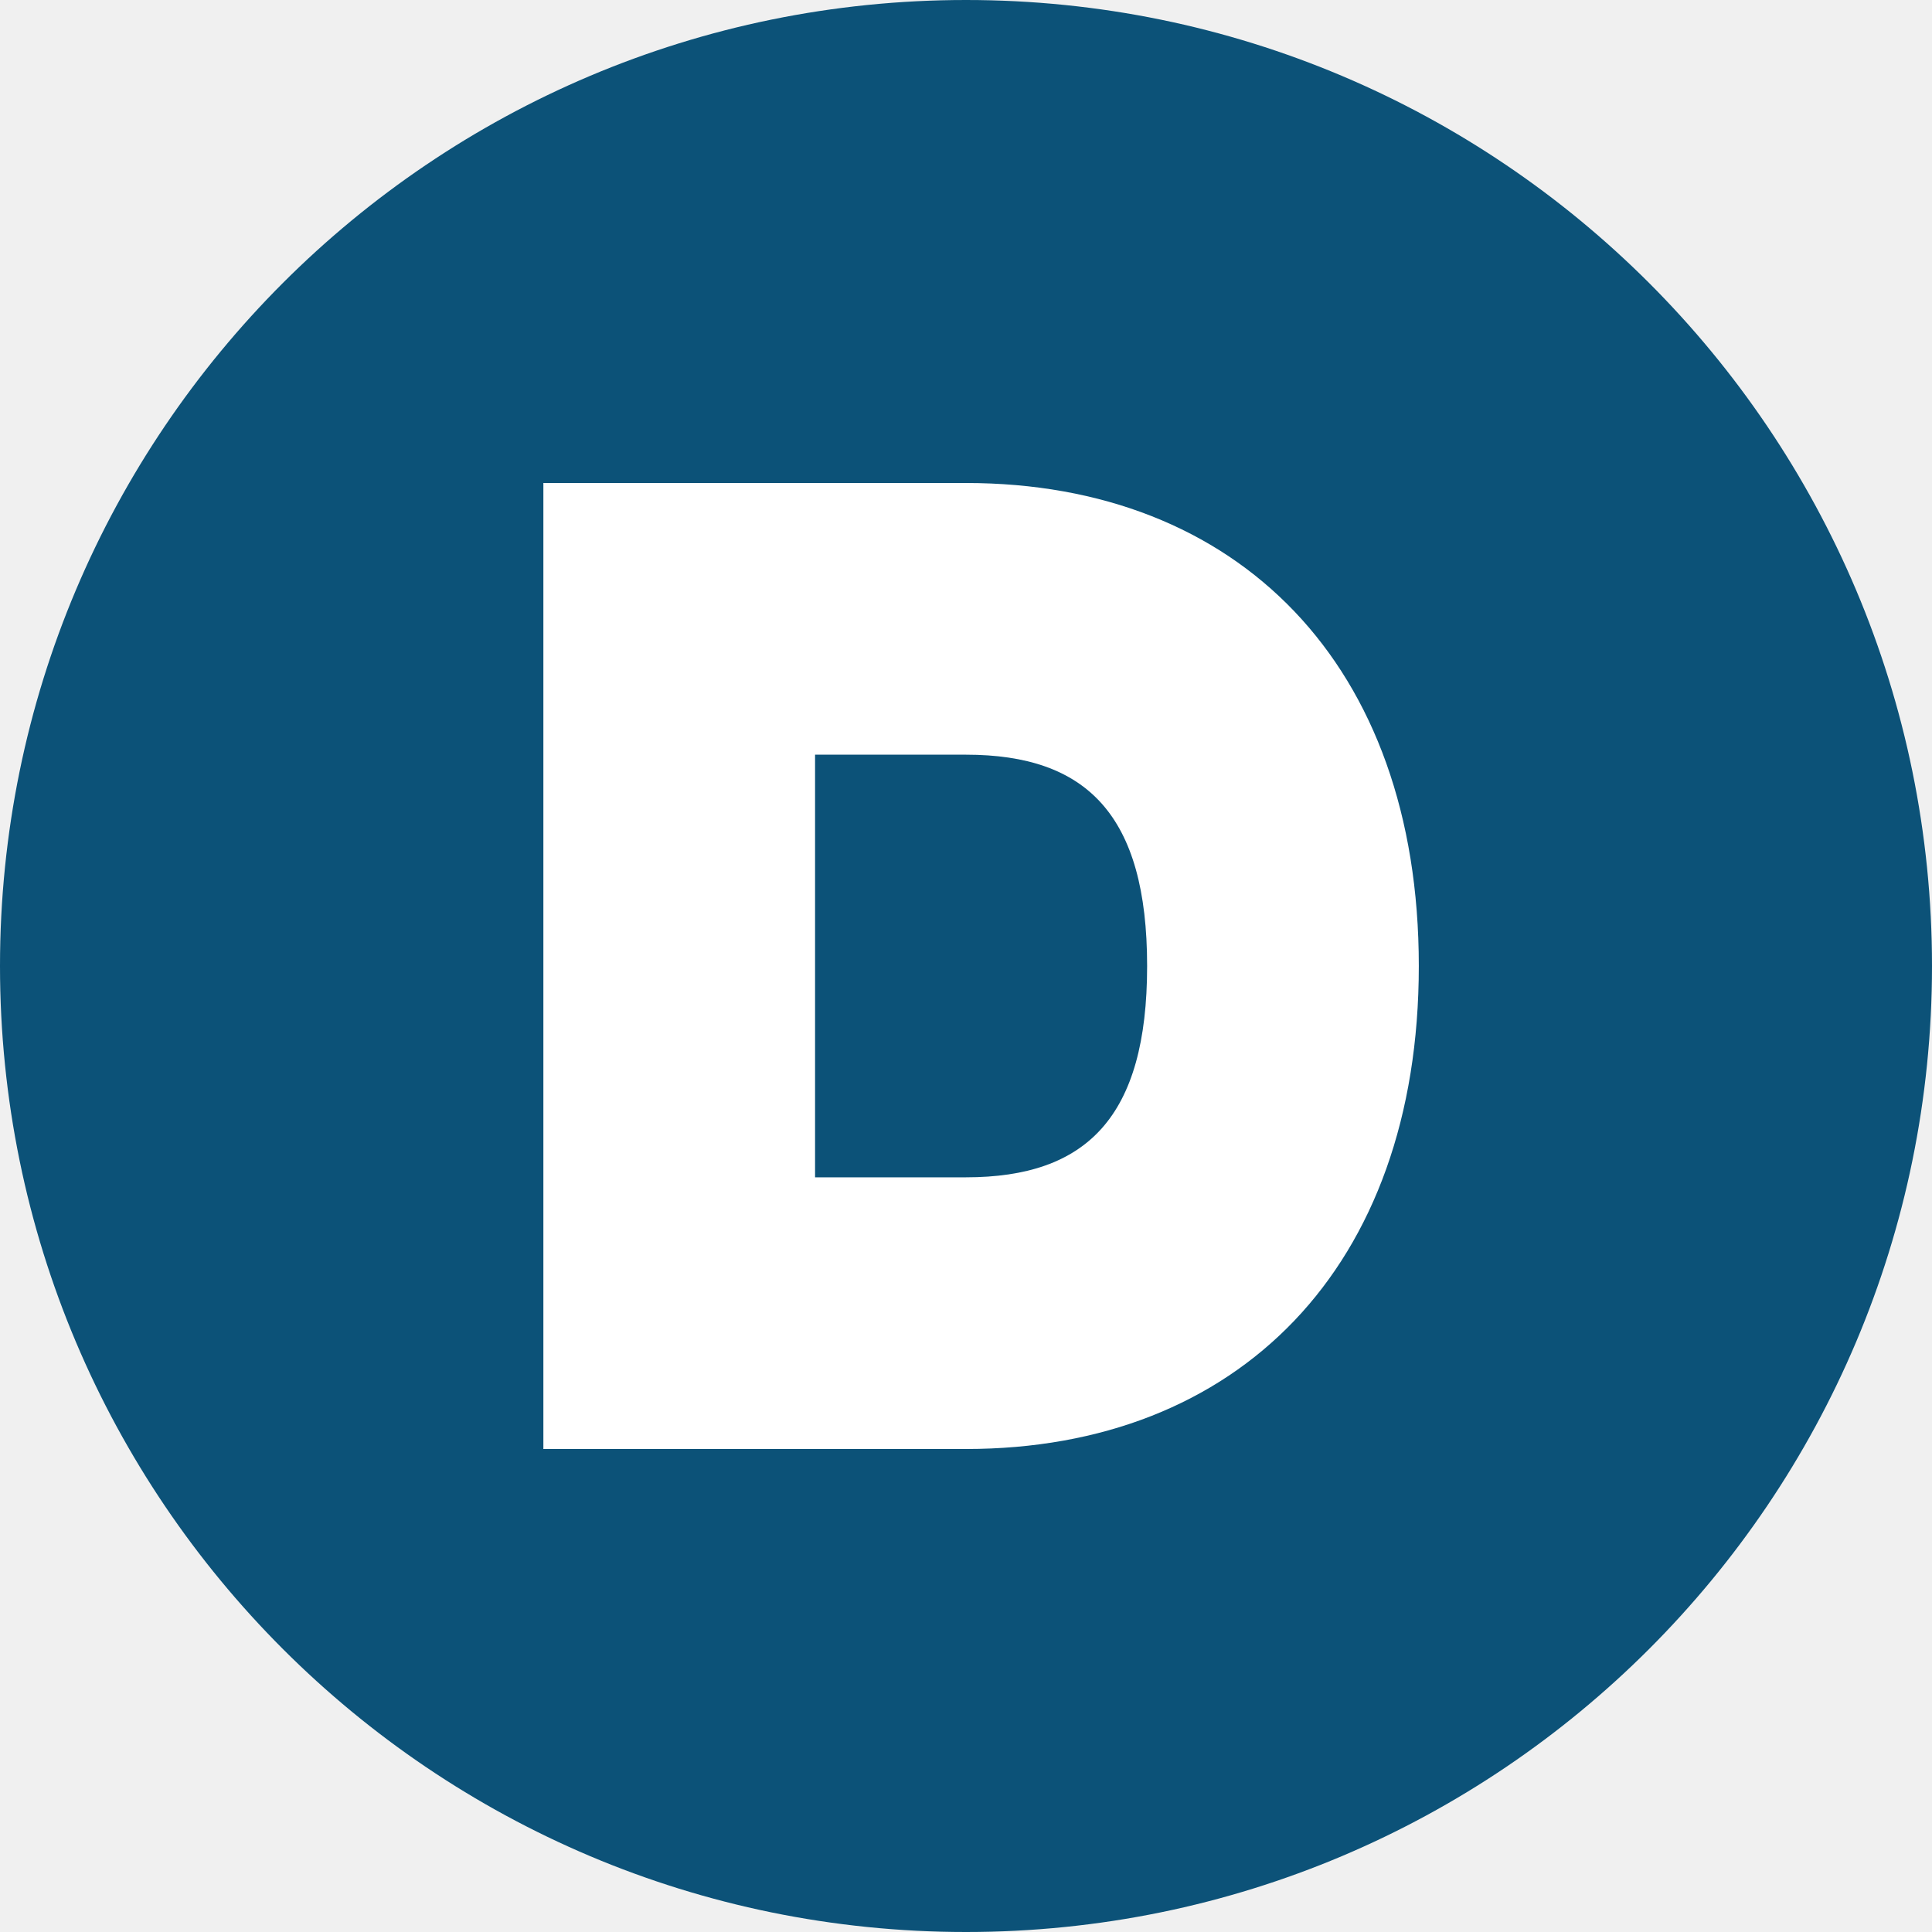
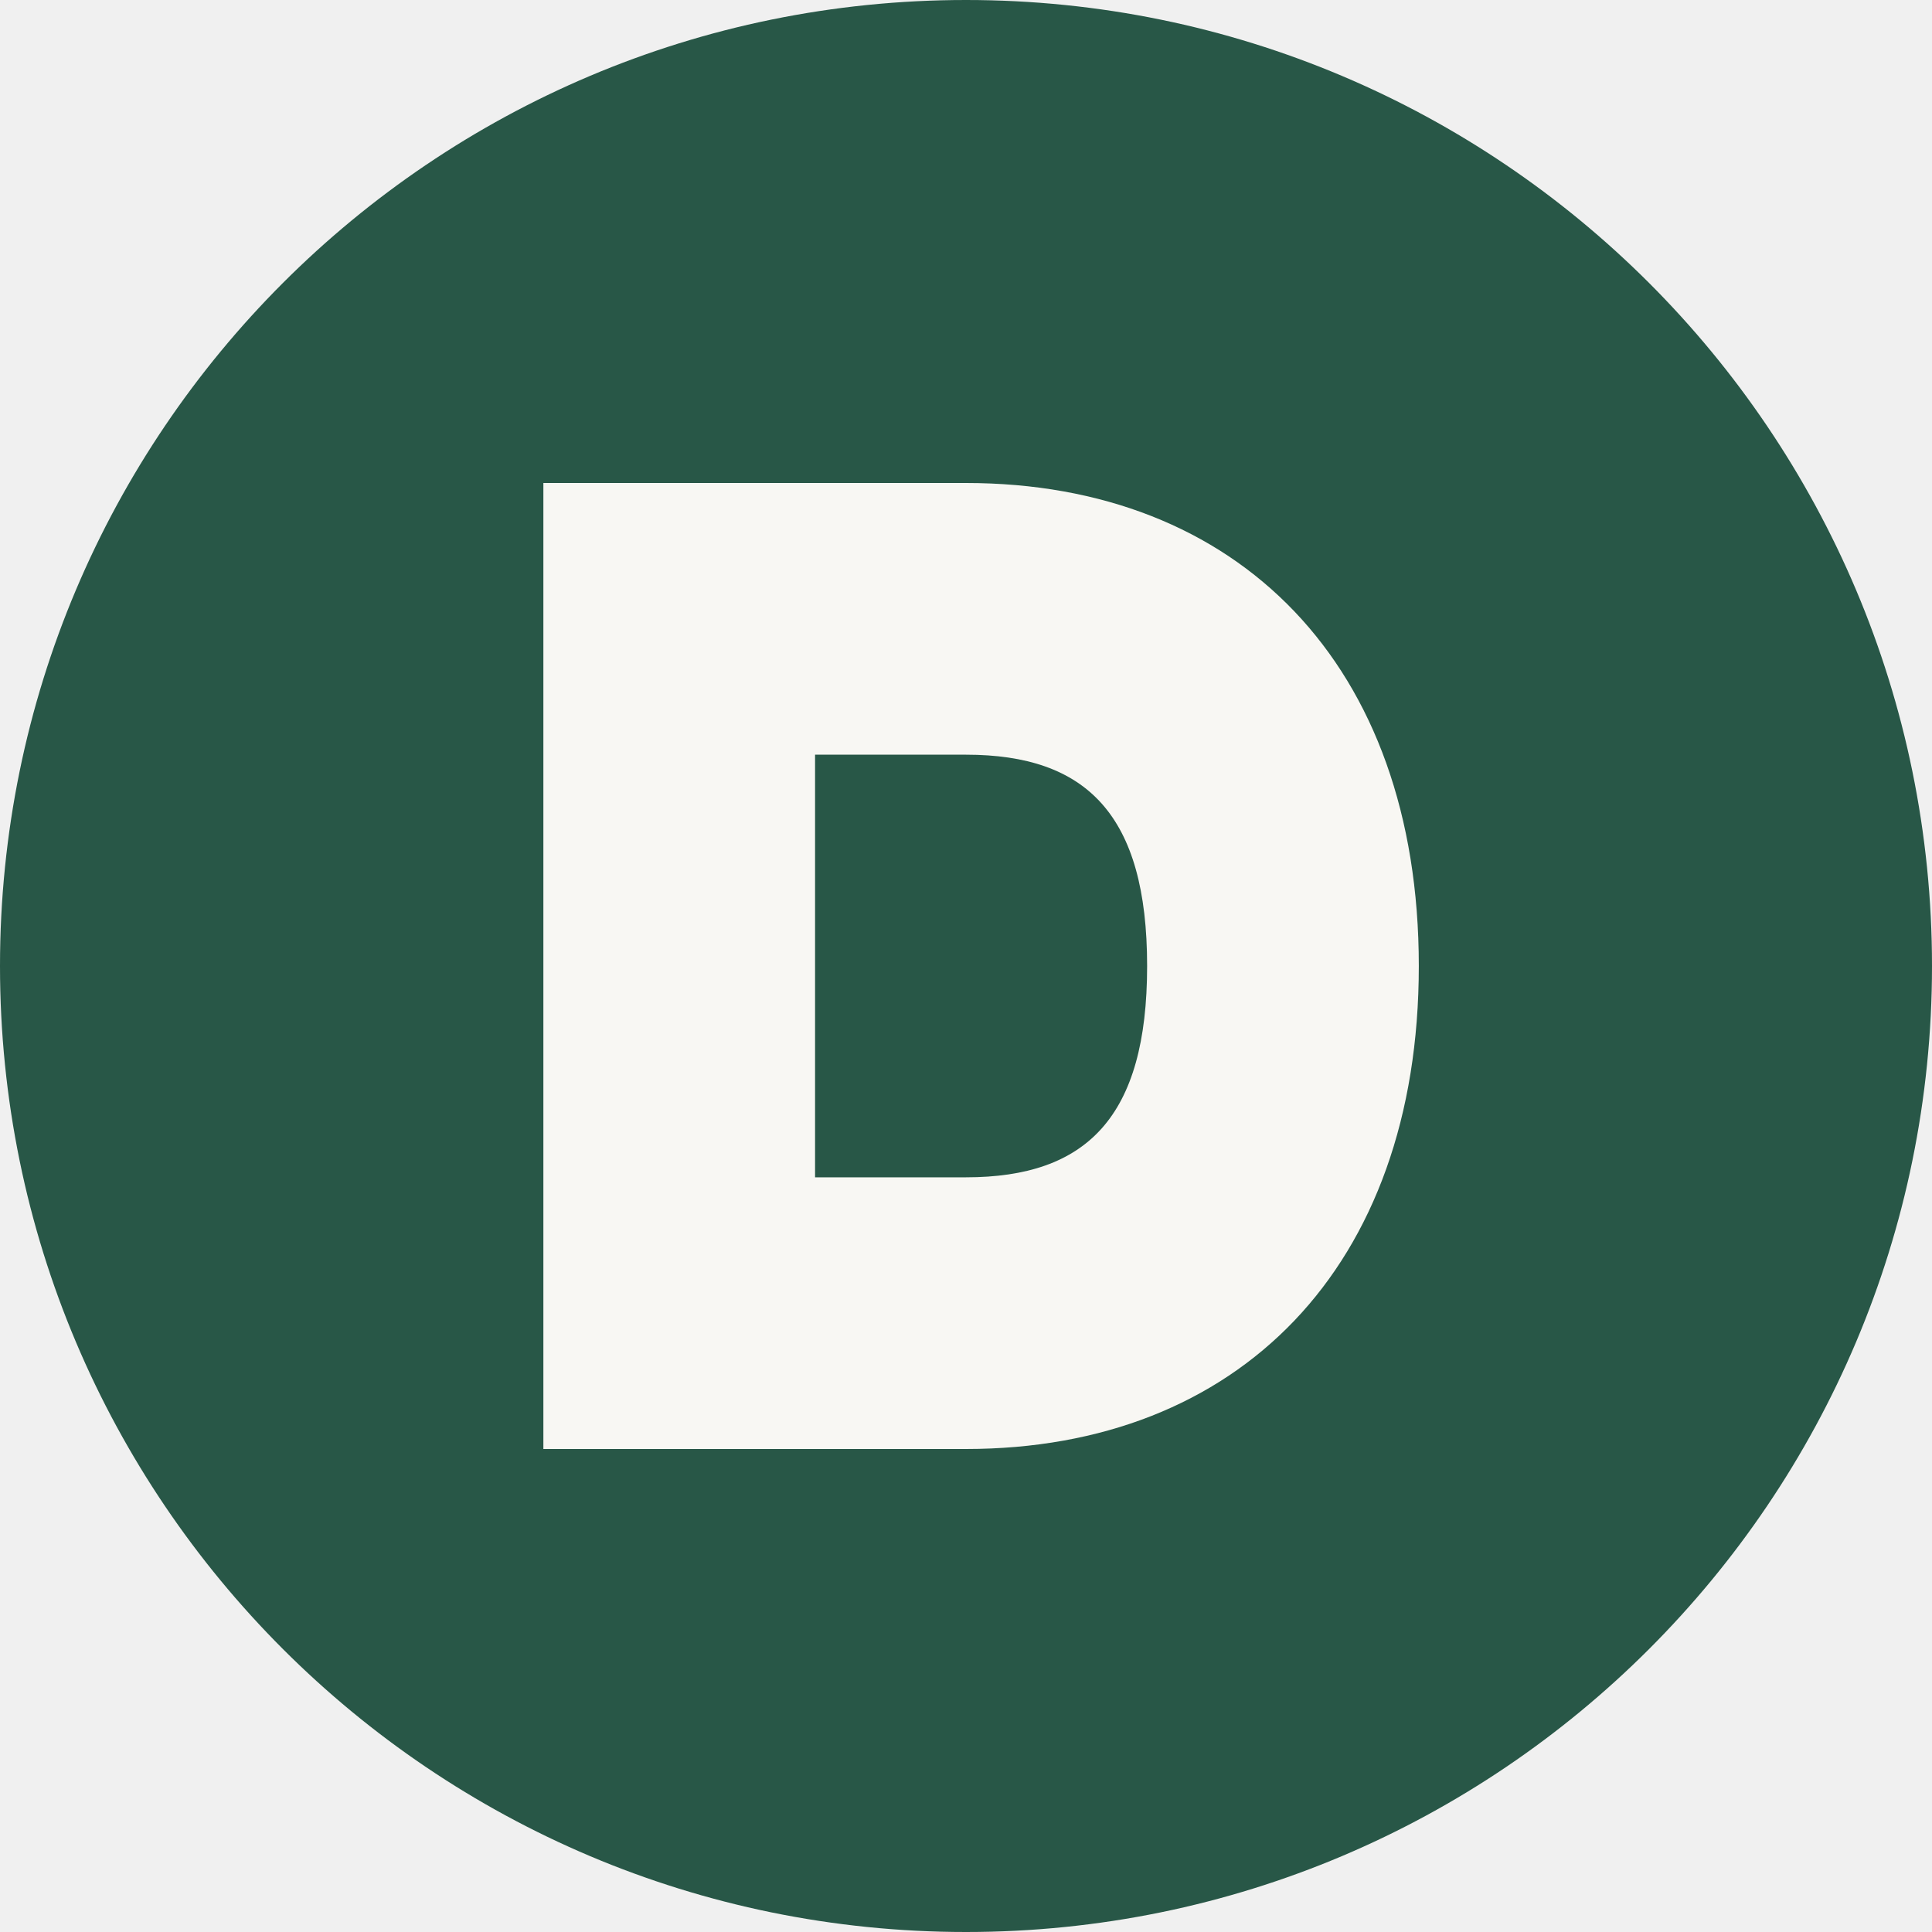
<svg xmlns="http://www.w3.org/2000/svg" viewBox="0 0 64 64">
-   <rect width="64" height="64" rx="32" fill="#0c5278" />
-   <path d="M18 16h14c9 0 15 6 15 16s-6 16-15 16H18V16Zm9 9v14h5c4 0 6-2 6-7s-2-7-6-7h-5Z" fill="#fff" />
+   <rect width="64" height="64" rx="32" fill="#285747" />
+   <path d="M18 16h14c9 0 15 6 15 16s-6 16-15 16H18V16Zm9 9v14h5c4 0 6-2 6-7s-2-7-6-7h-5Z" fill="#F8F7F3" />
</svg>
